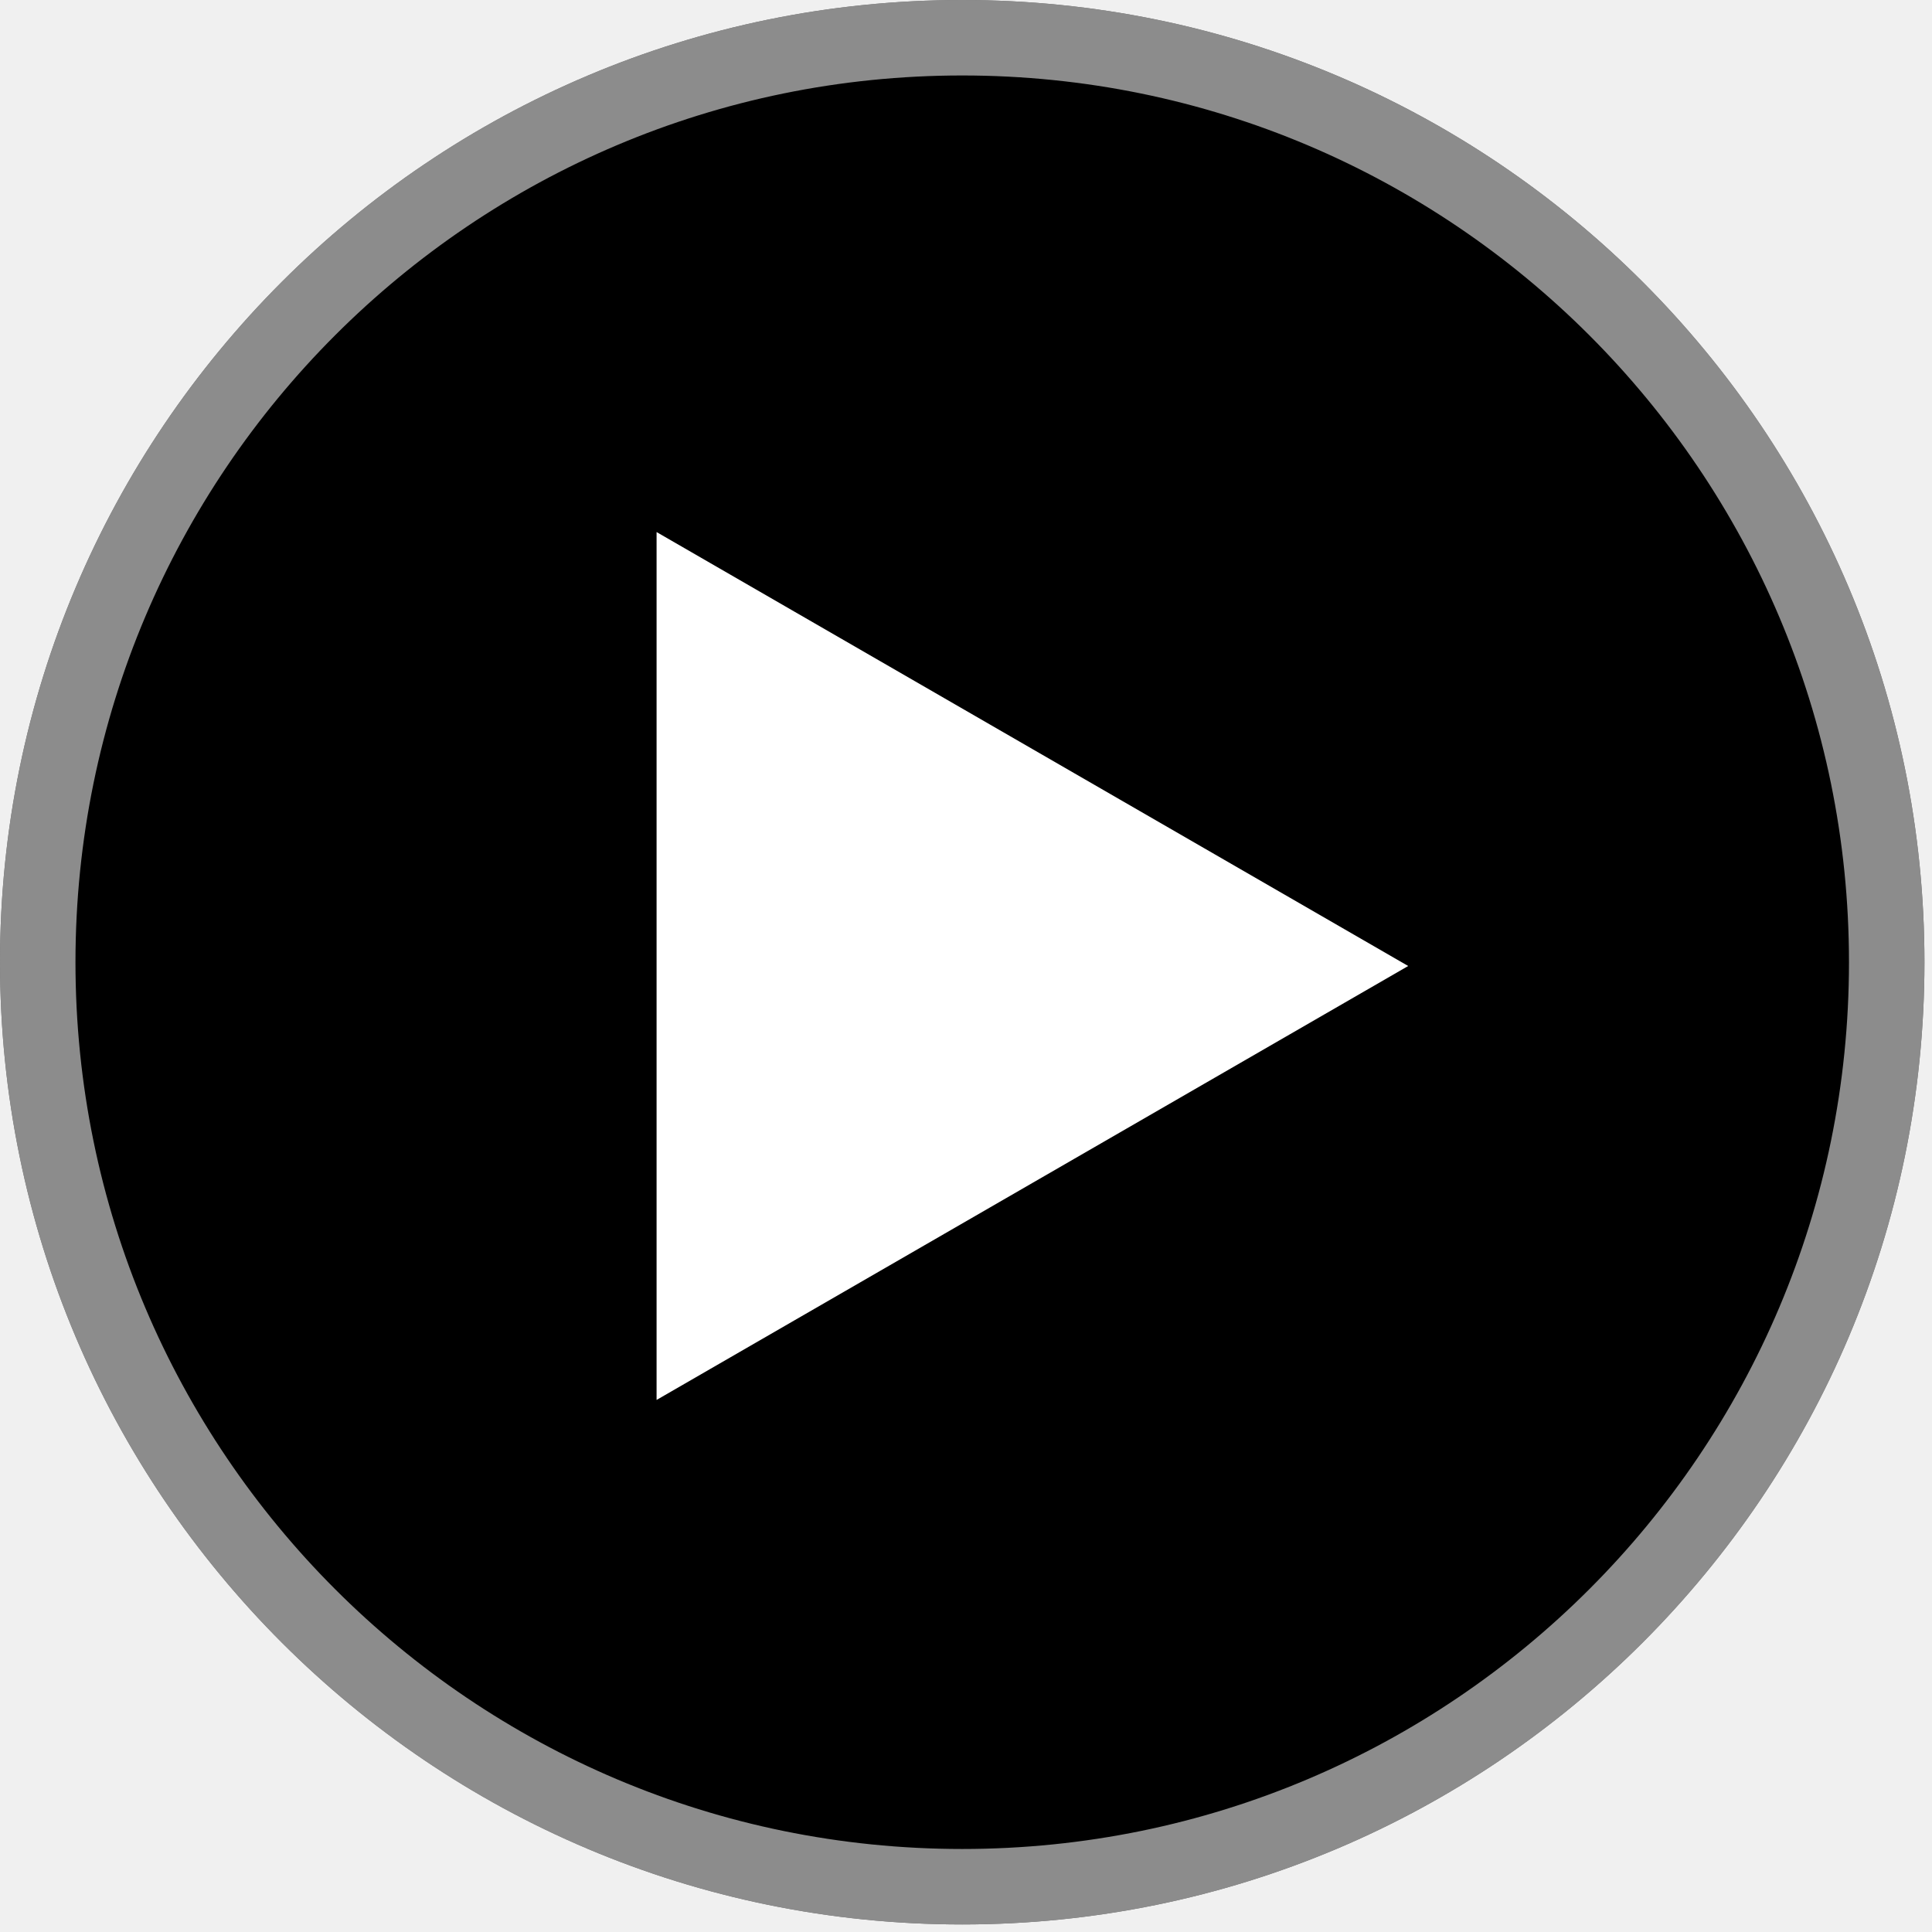
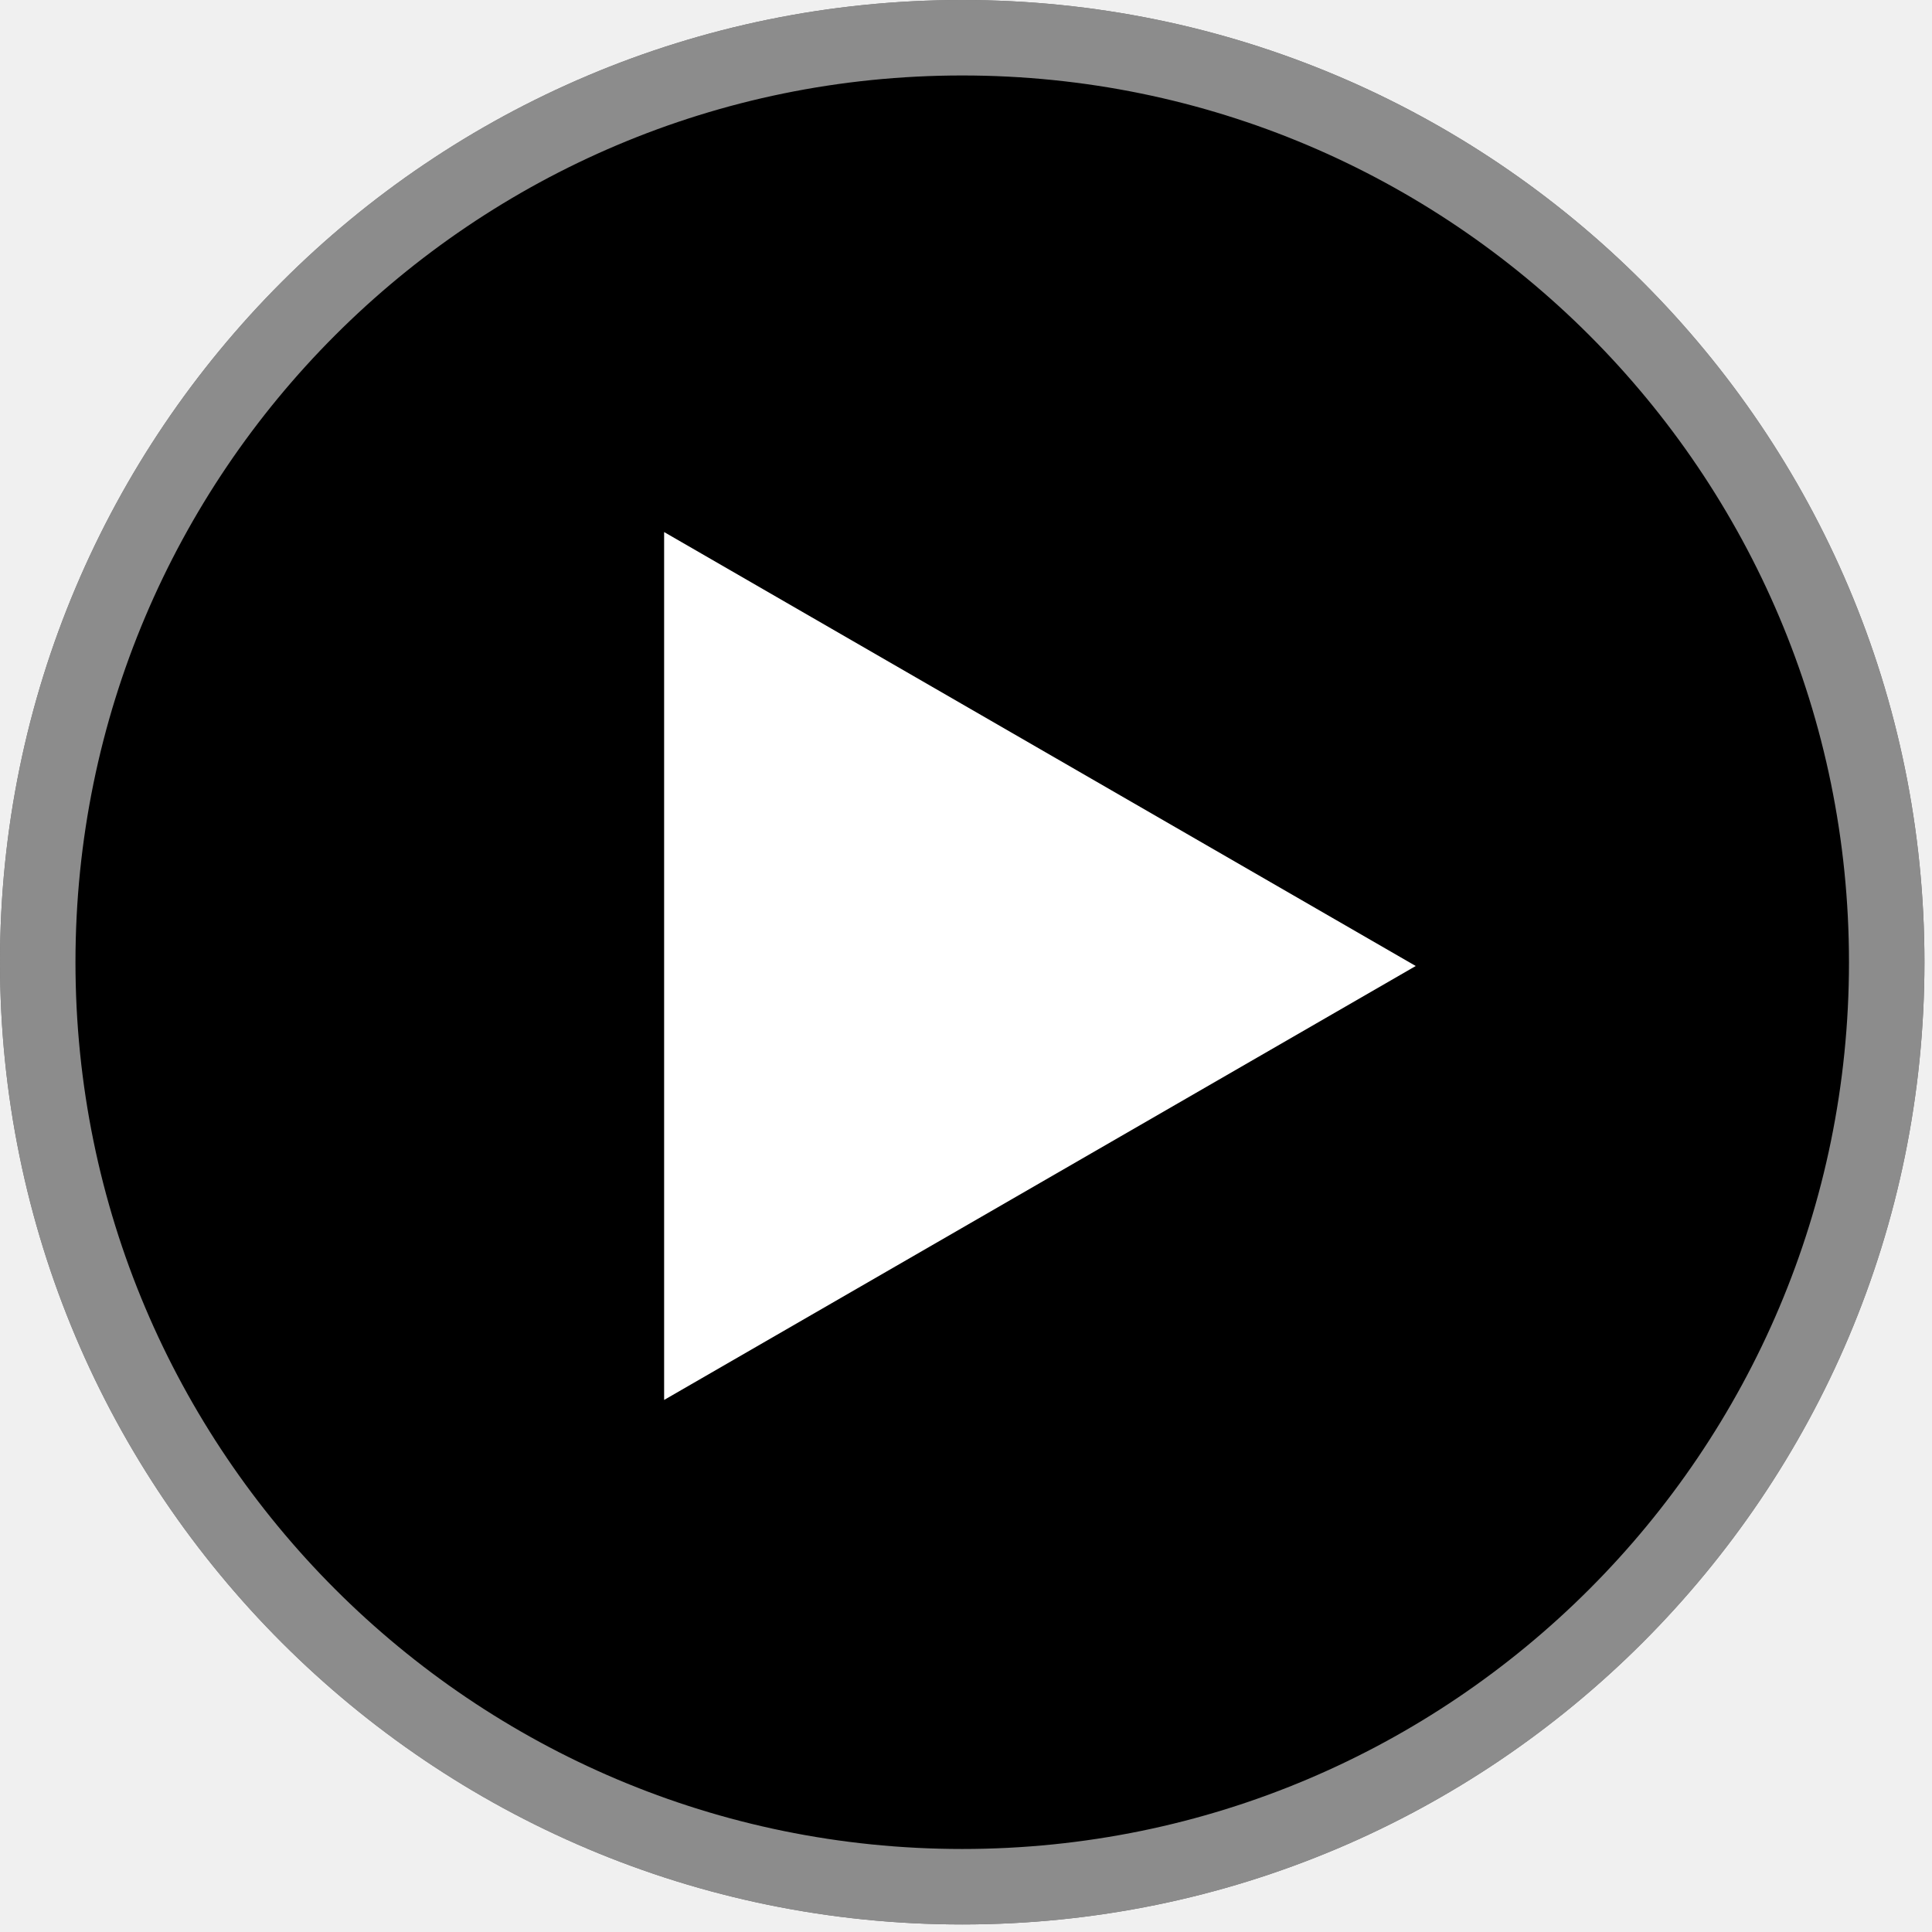
<svg xmlns="http://www.w3.org/2000/svg" xmlns:xlink="http://www.w3.org/1999/xlink" width="256.0px" height="256.0px" viewBox="0 0 256.0 256.0" version="1.1" id="SVGRoot">
  <defs id="defs9">
    <clipPath clipPathUnits="userSpaceOnUse" id="clipPath1867">
      <path style="display:inline;fill:none;fill-opacity:1;stroke:none;stroke-width:6.5;stroke-miterlimit:4;stroke-dasharray:none;stroke-opacity:1" xlink:href="#circle1409" id="path1869" d="M 127.5,0 A 127.5,127.5 0 0 0 0,127.5 127.5,127.5 0 0 0 127.5,255 127.5,127.5 0 0 0 255,127.5 127.5,127.5 0 0 0 127.5,0 Z" clip-path="none" />
    </clipPath>
  </defs>
  <g id="layer1">
    <circle style="display:inline;fill:#000000;fill-opacity:1" id="path69" r="127.5" cy="127.5" cx="127.5" />
-     <path style="display:inline;fill:#ffffff;fill-opacity:1;fill-rule:evenodd" id="path1080" d="M 186.593,128 136.796,156.75 87,185.5 87,128 87,70.5 136.796,99.25 Z" />
+     <path style="display:inline;fill:#ffffff;fill-opacity:1;fill-rule:evenodd" id="path1080" d="M 187.593,128 137.796,156.75 88,185.5 88,128 88,70.5 137.796,99.25 Z" />
    <circle style="display:inline;fill:none;fill-opacity:1;stroke:#ffffff;stroke-width:20;stroke-miterlimit:4;stroke-dasharray:none;stroke-opacity:0.55" id="circle1613" cx="127.5" cy="127.5" r="127.5" clip-path="url(#clipPath1867)" />
  </g>
</svg>
